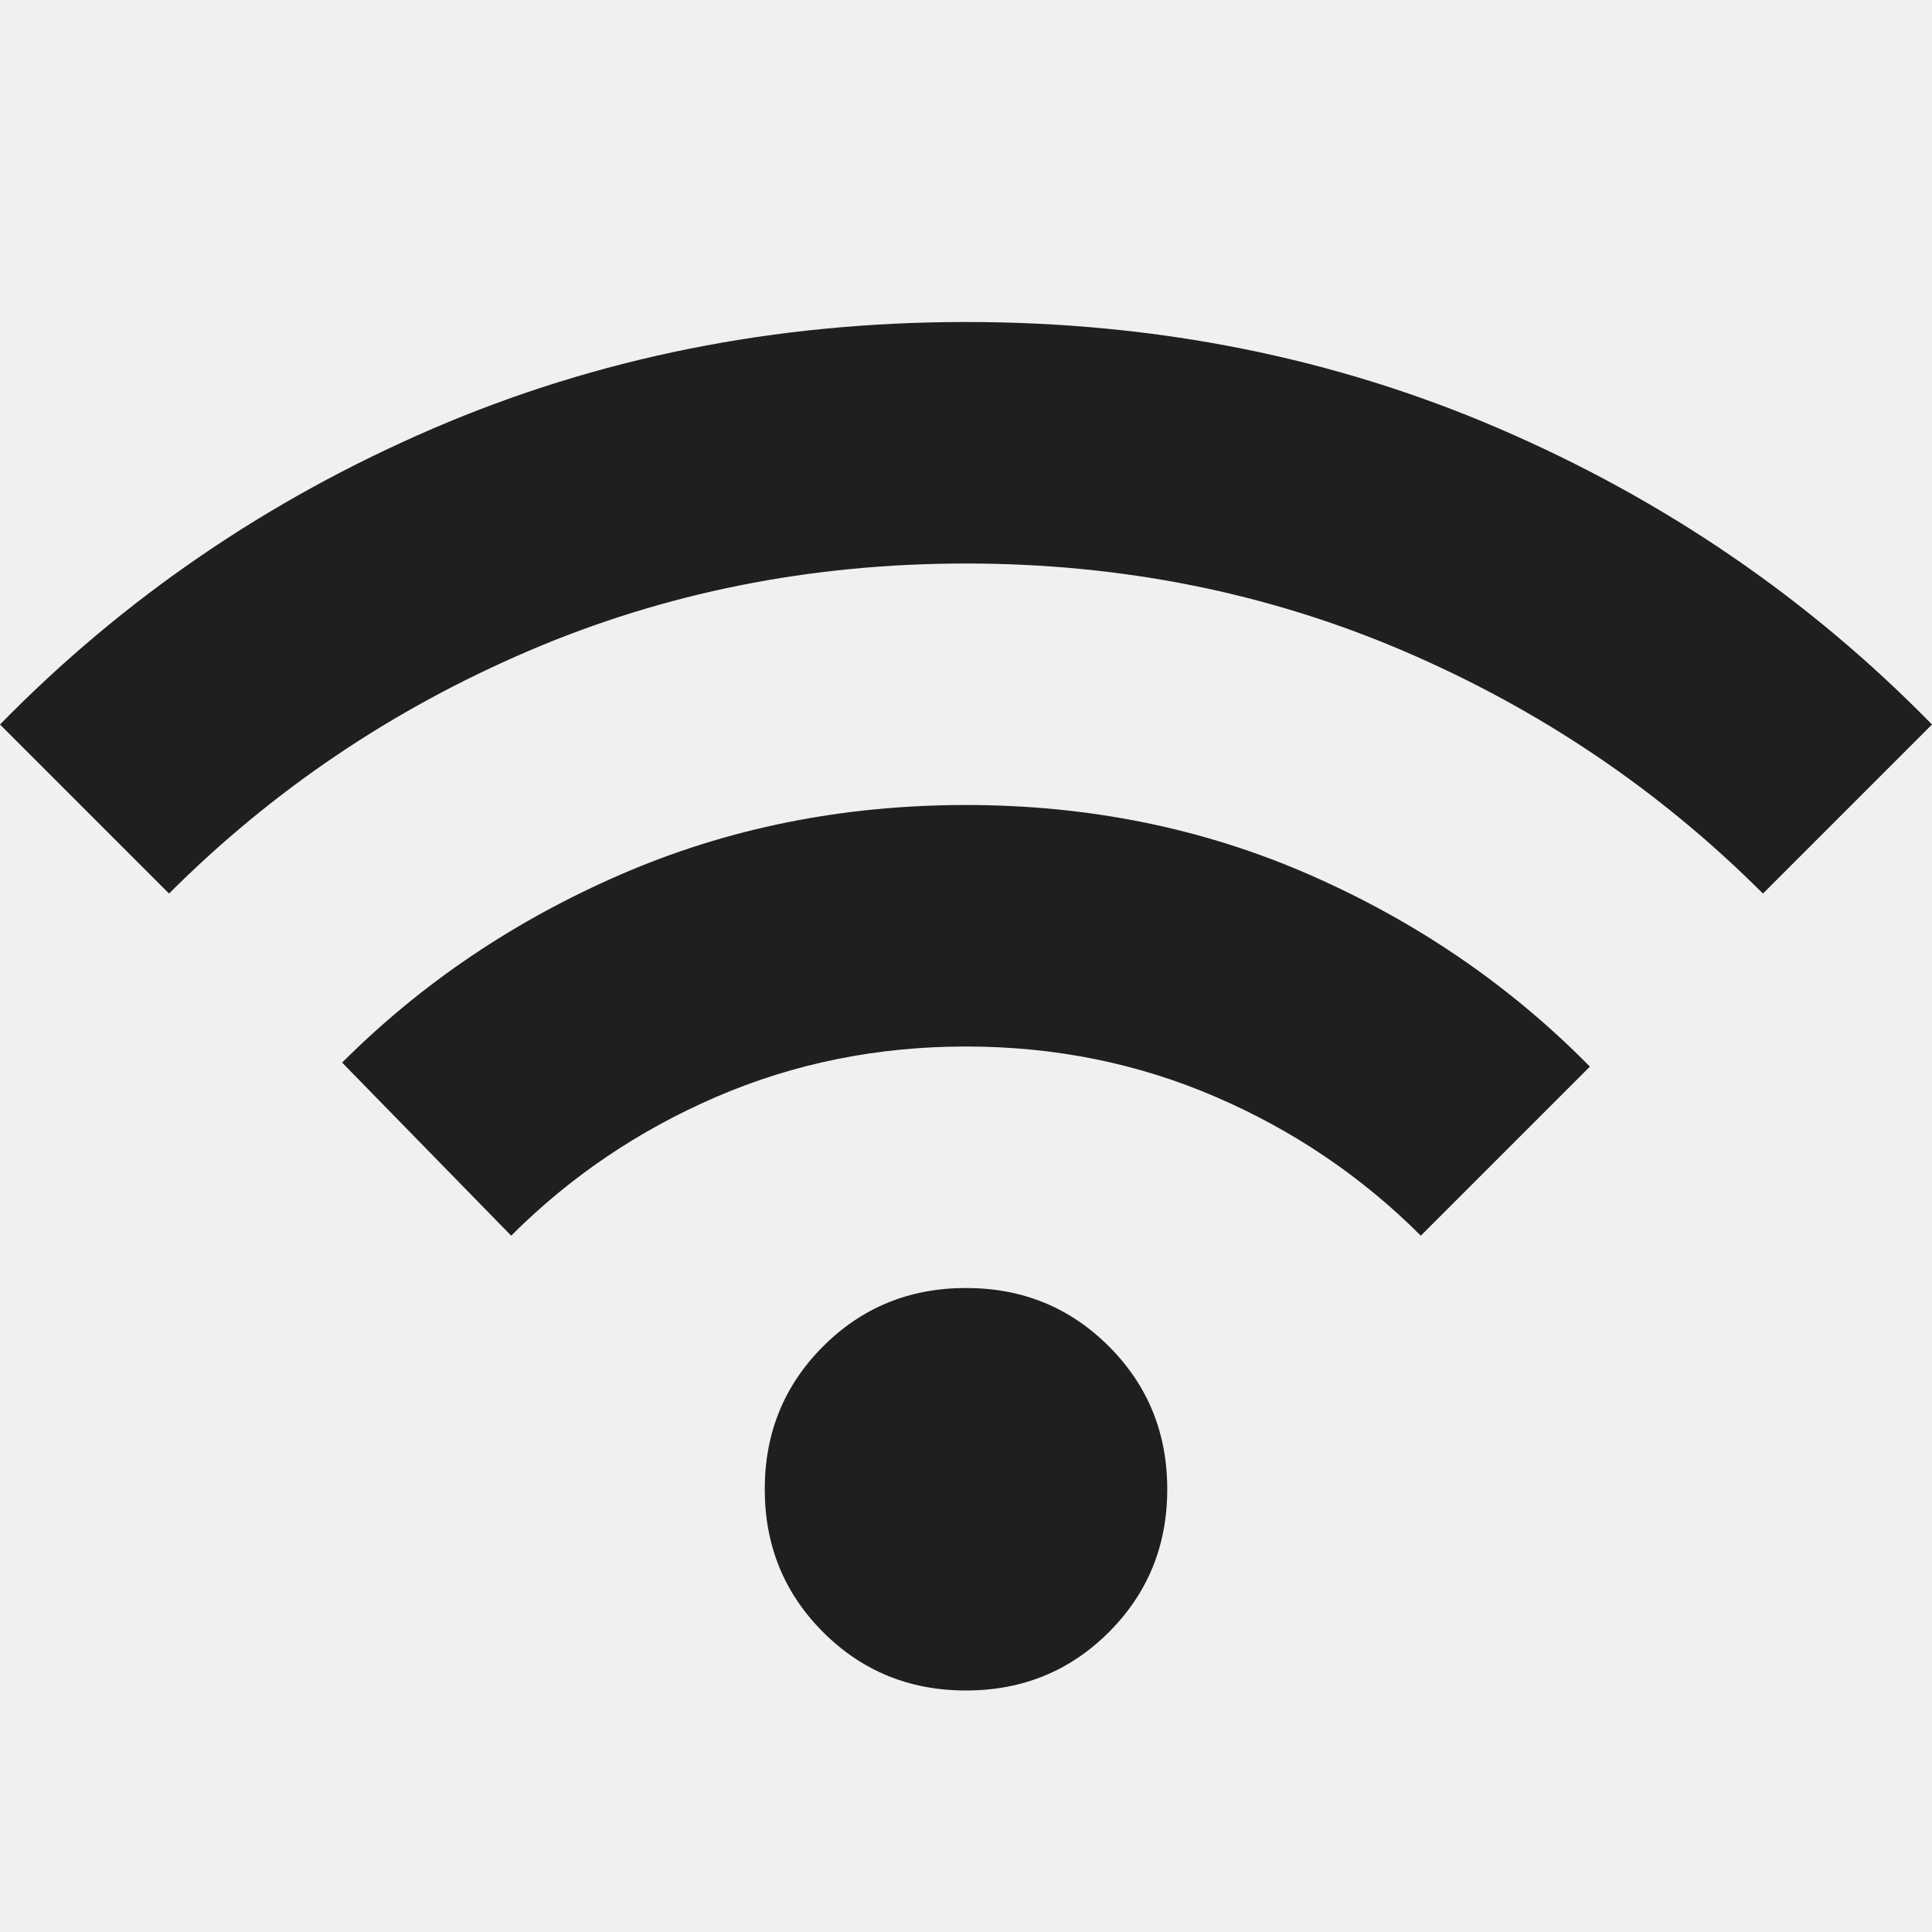
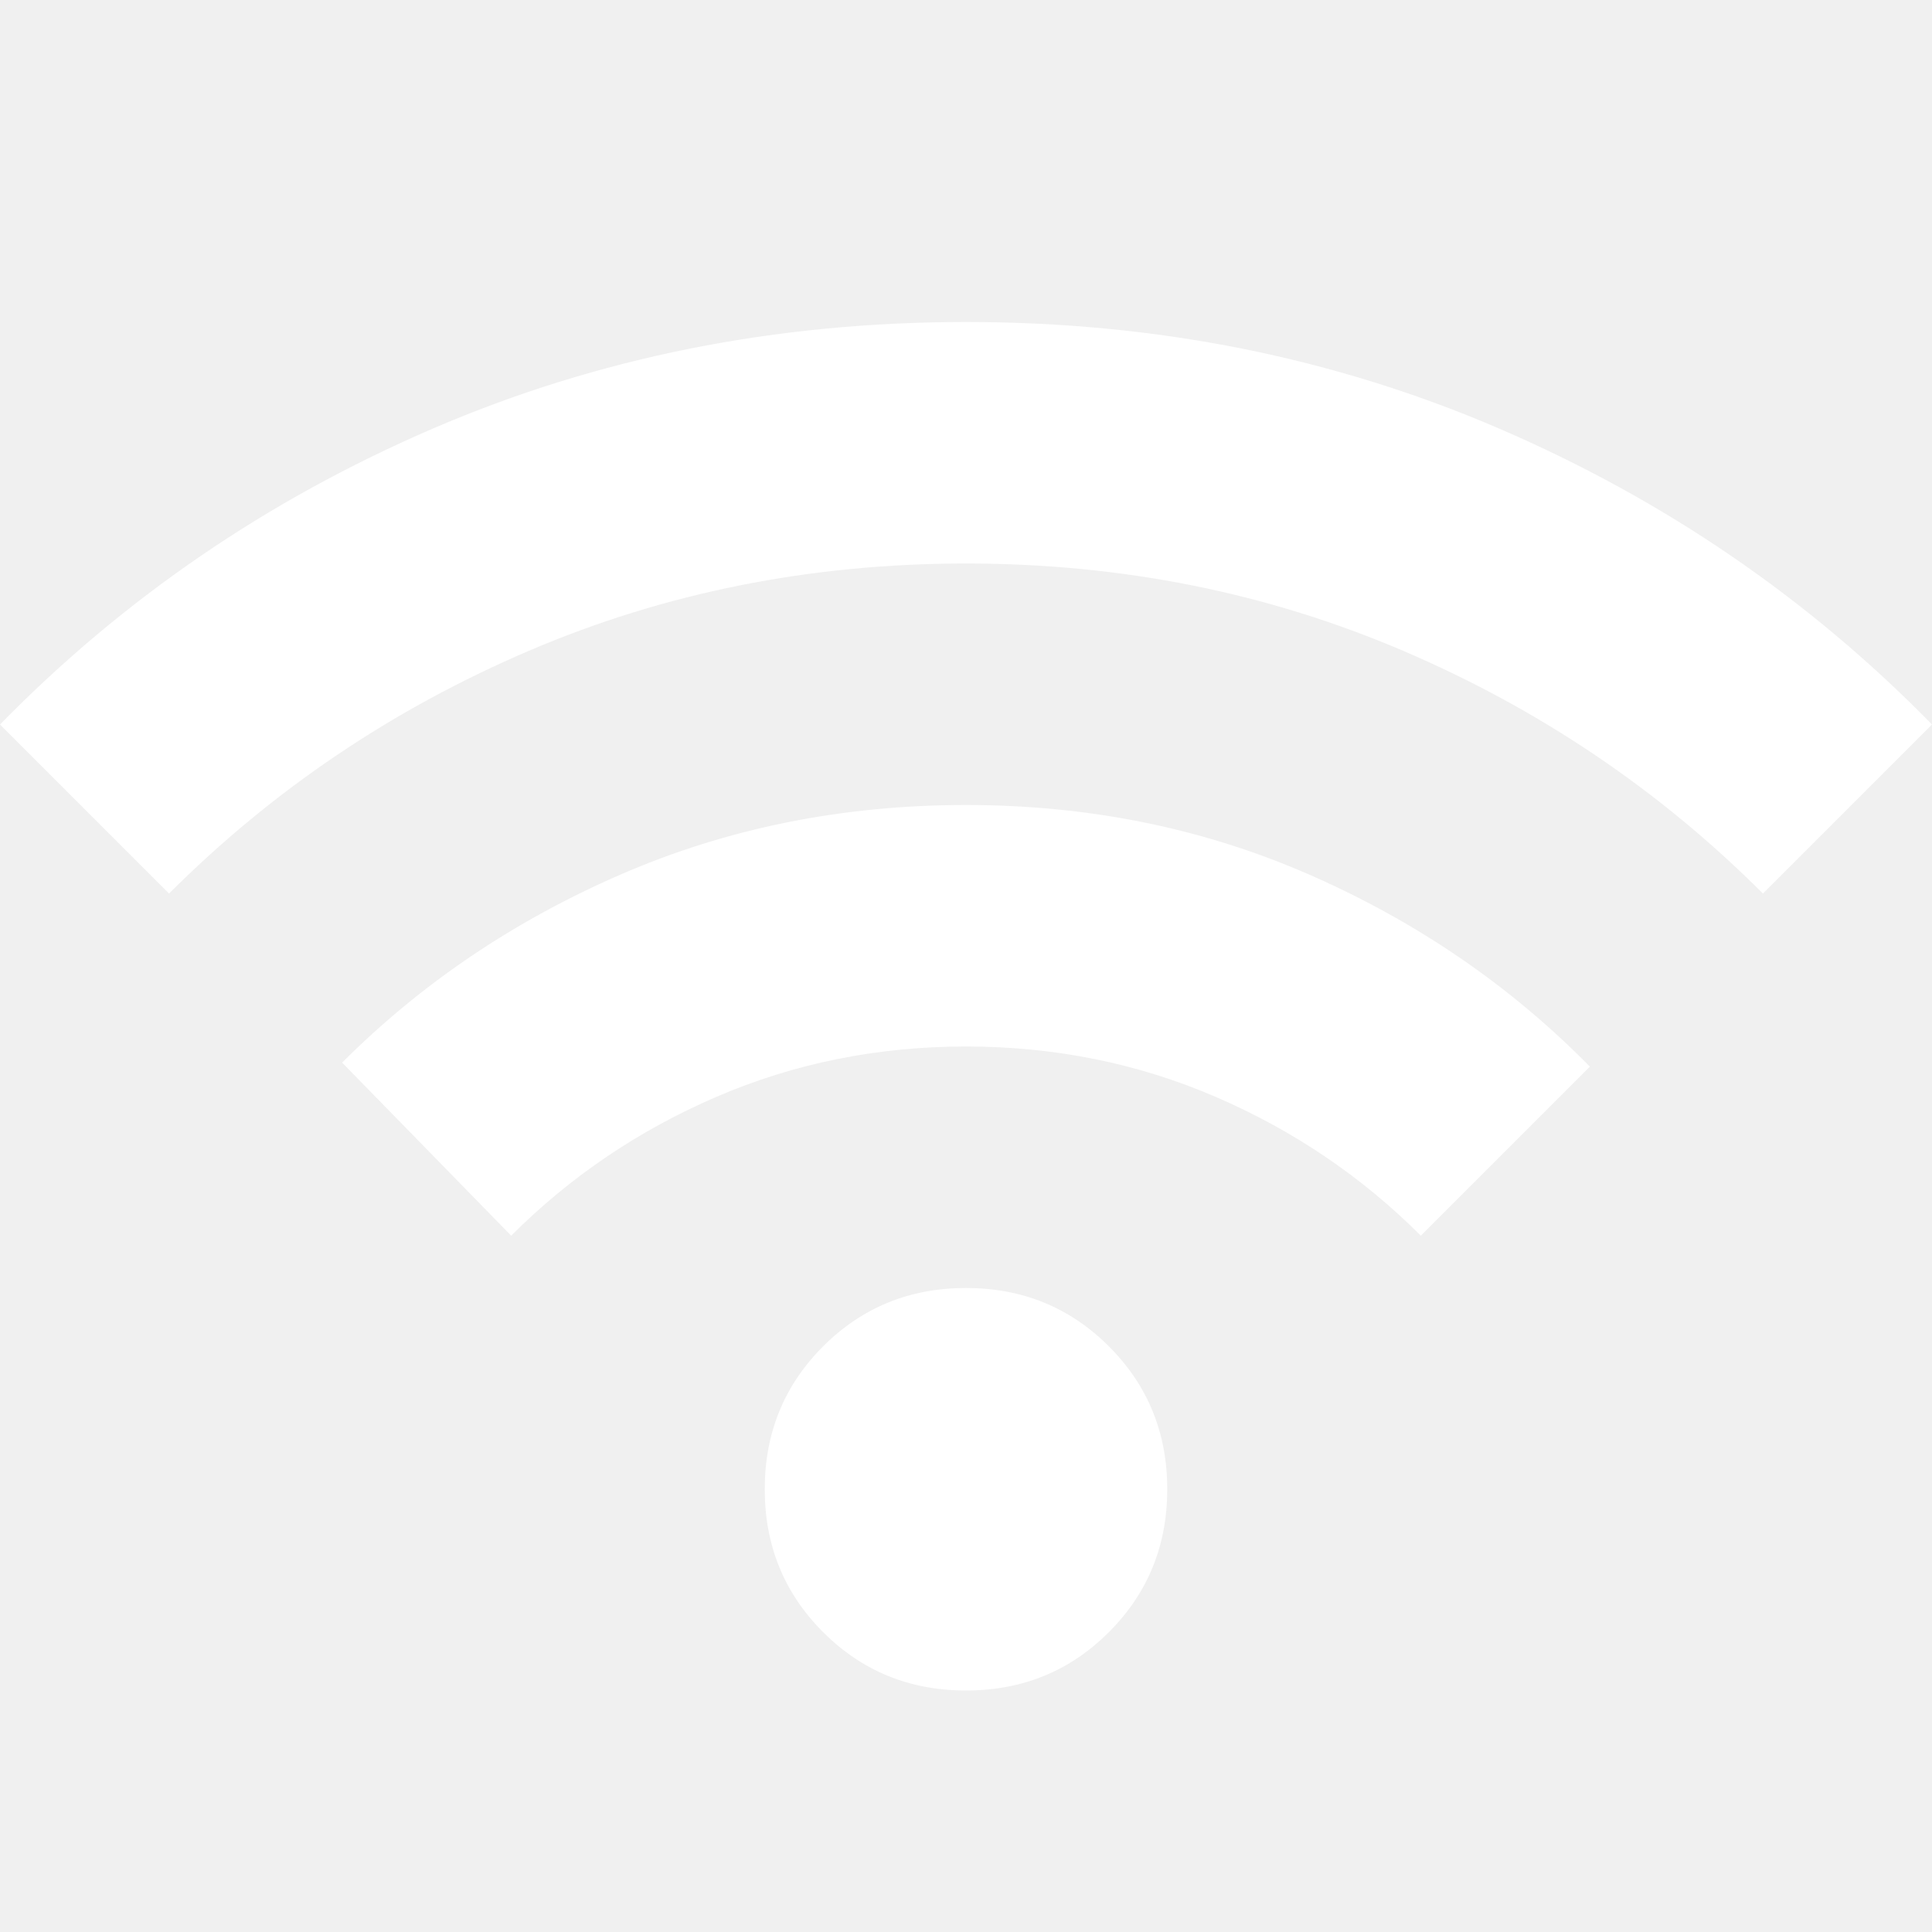
- <svg xmlns="http://www.w3.org/2000/svg" height="24px" viewBox="0 -960 960 960" width="24px" fill="#1f1f1f">
+ <svg xmlns="http://www.w3.org/2000/svg" height="24px" viewBox="0 -960 960 960" width="24px" fill="#ffffff">
  <path d="M409-149q-29-29-29-71t29-71q29-29 71-29t71 29q29 29 29 71t-29 71q-29 29-71 29t-71-29ZM254-346l-84-86q59-59 138.5-93.5T480-560q92 0 171.5 35T790-430l-84 84q-44-44-102-69t-124-25q-66 0-124 25t-102 69ZM84-516 0-600q92-94 215-147t265-53q142 0 265 53t215 147l-84 84q-77-77-178.5-120.5T480-680q-116 0-217.5 43.5T84-516Z" />
</svg>
